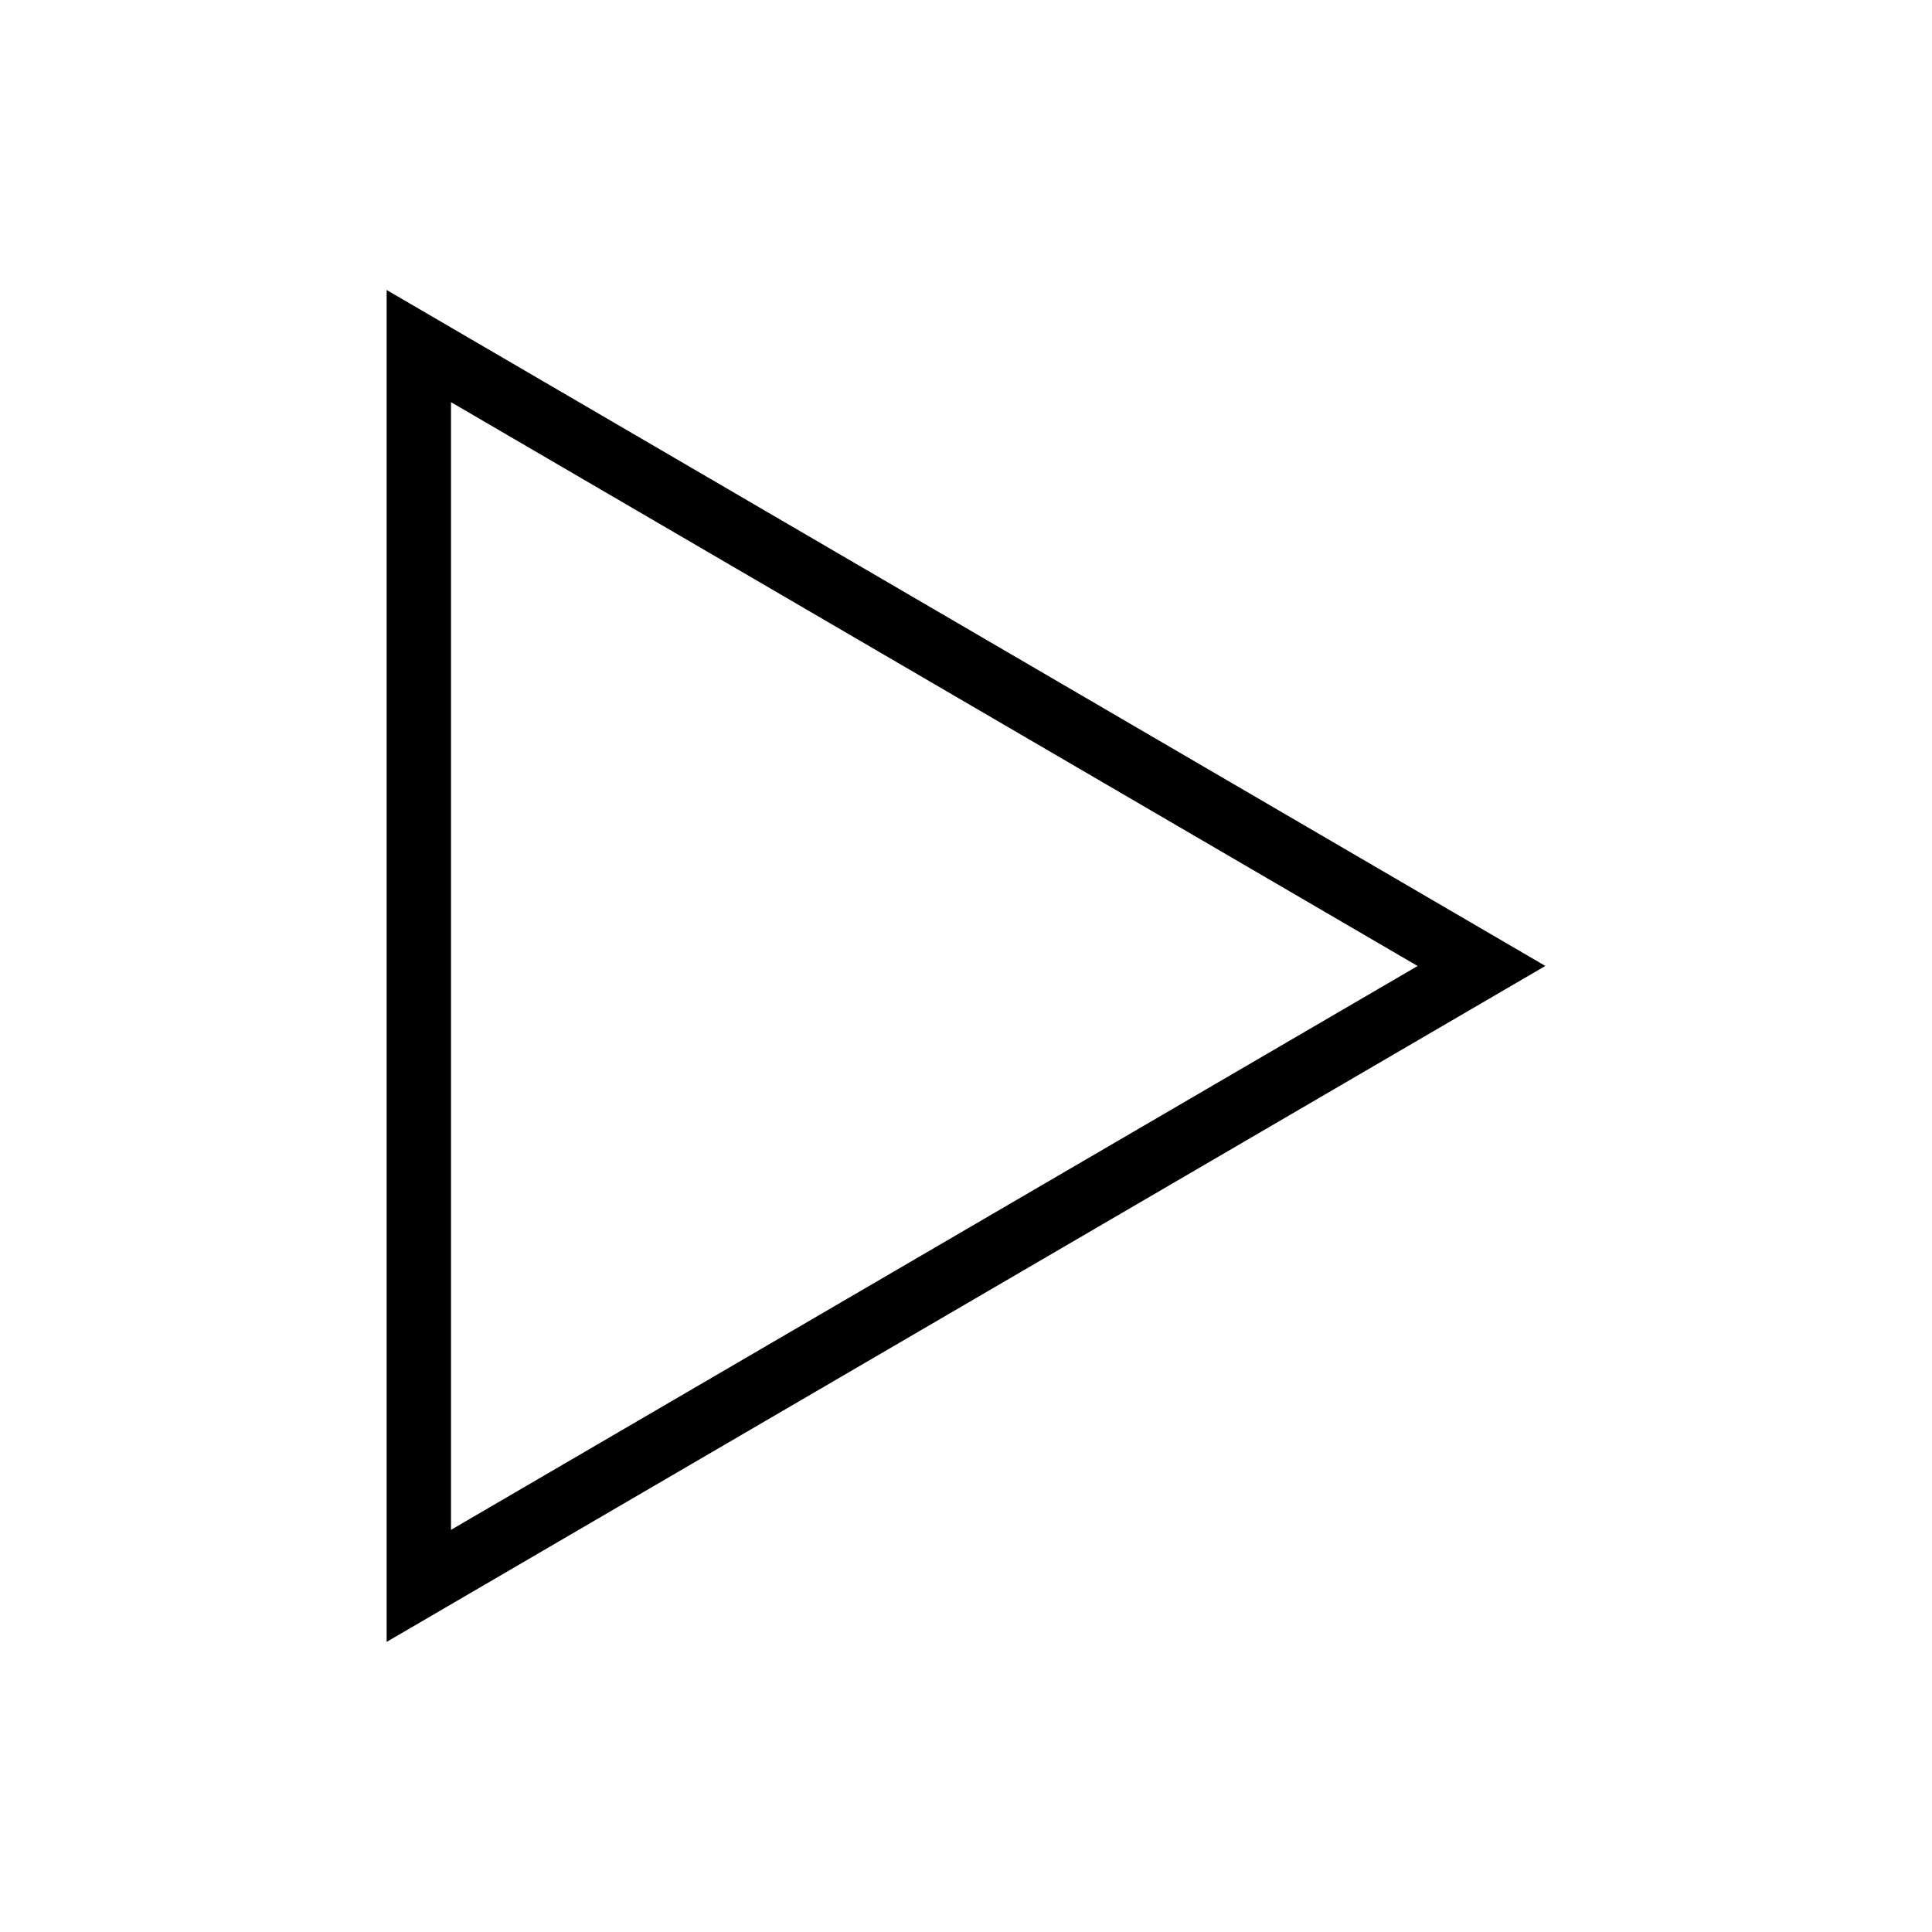
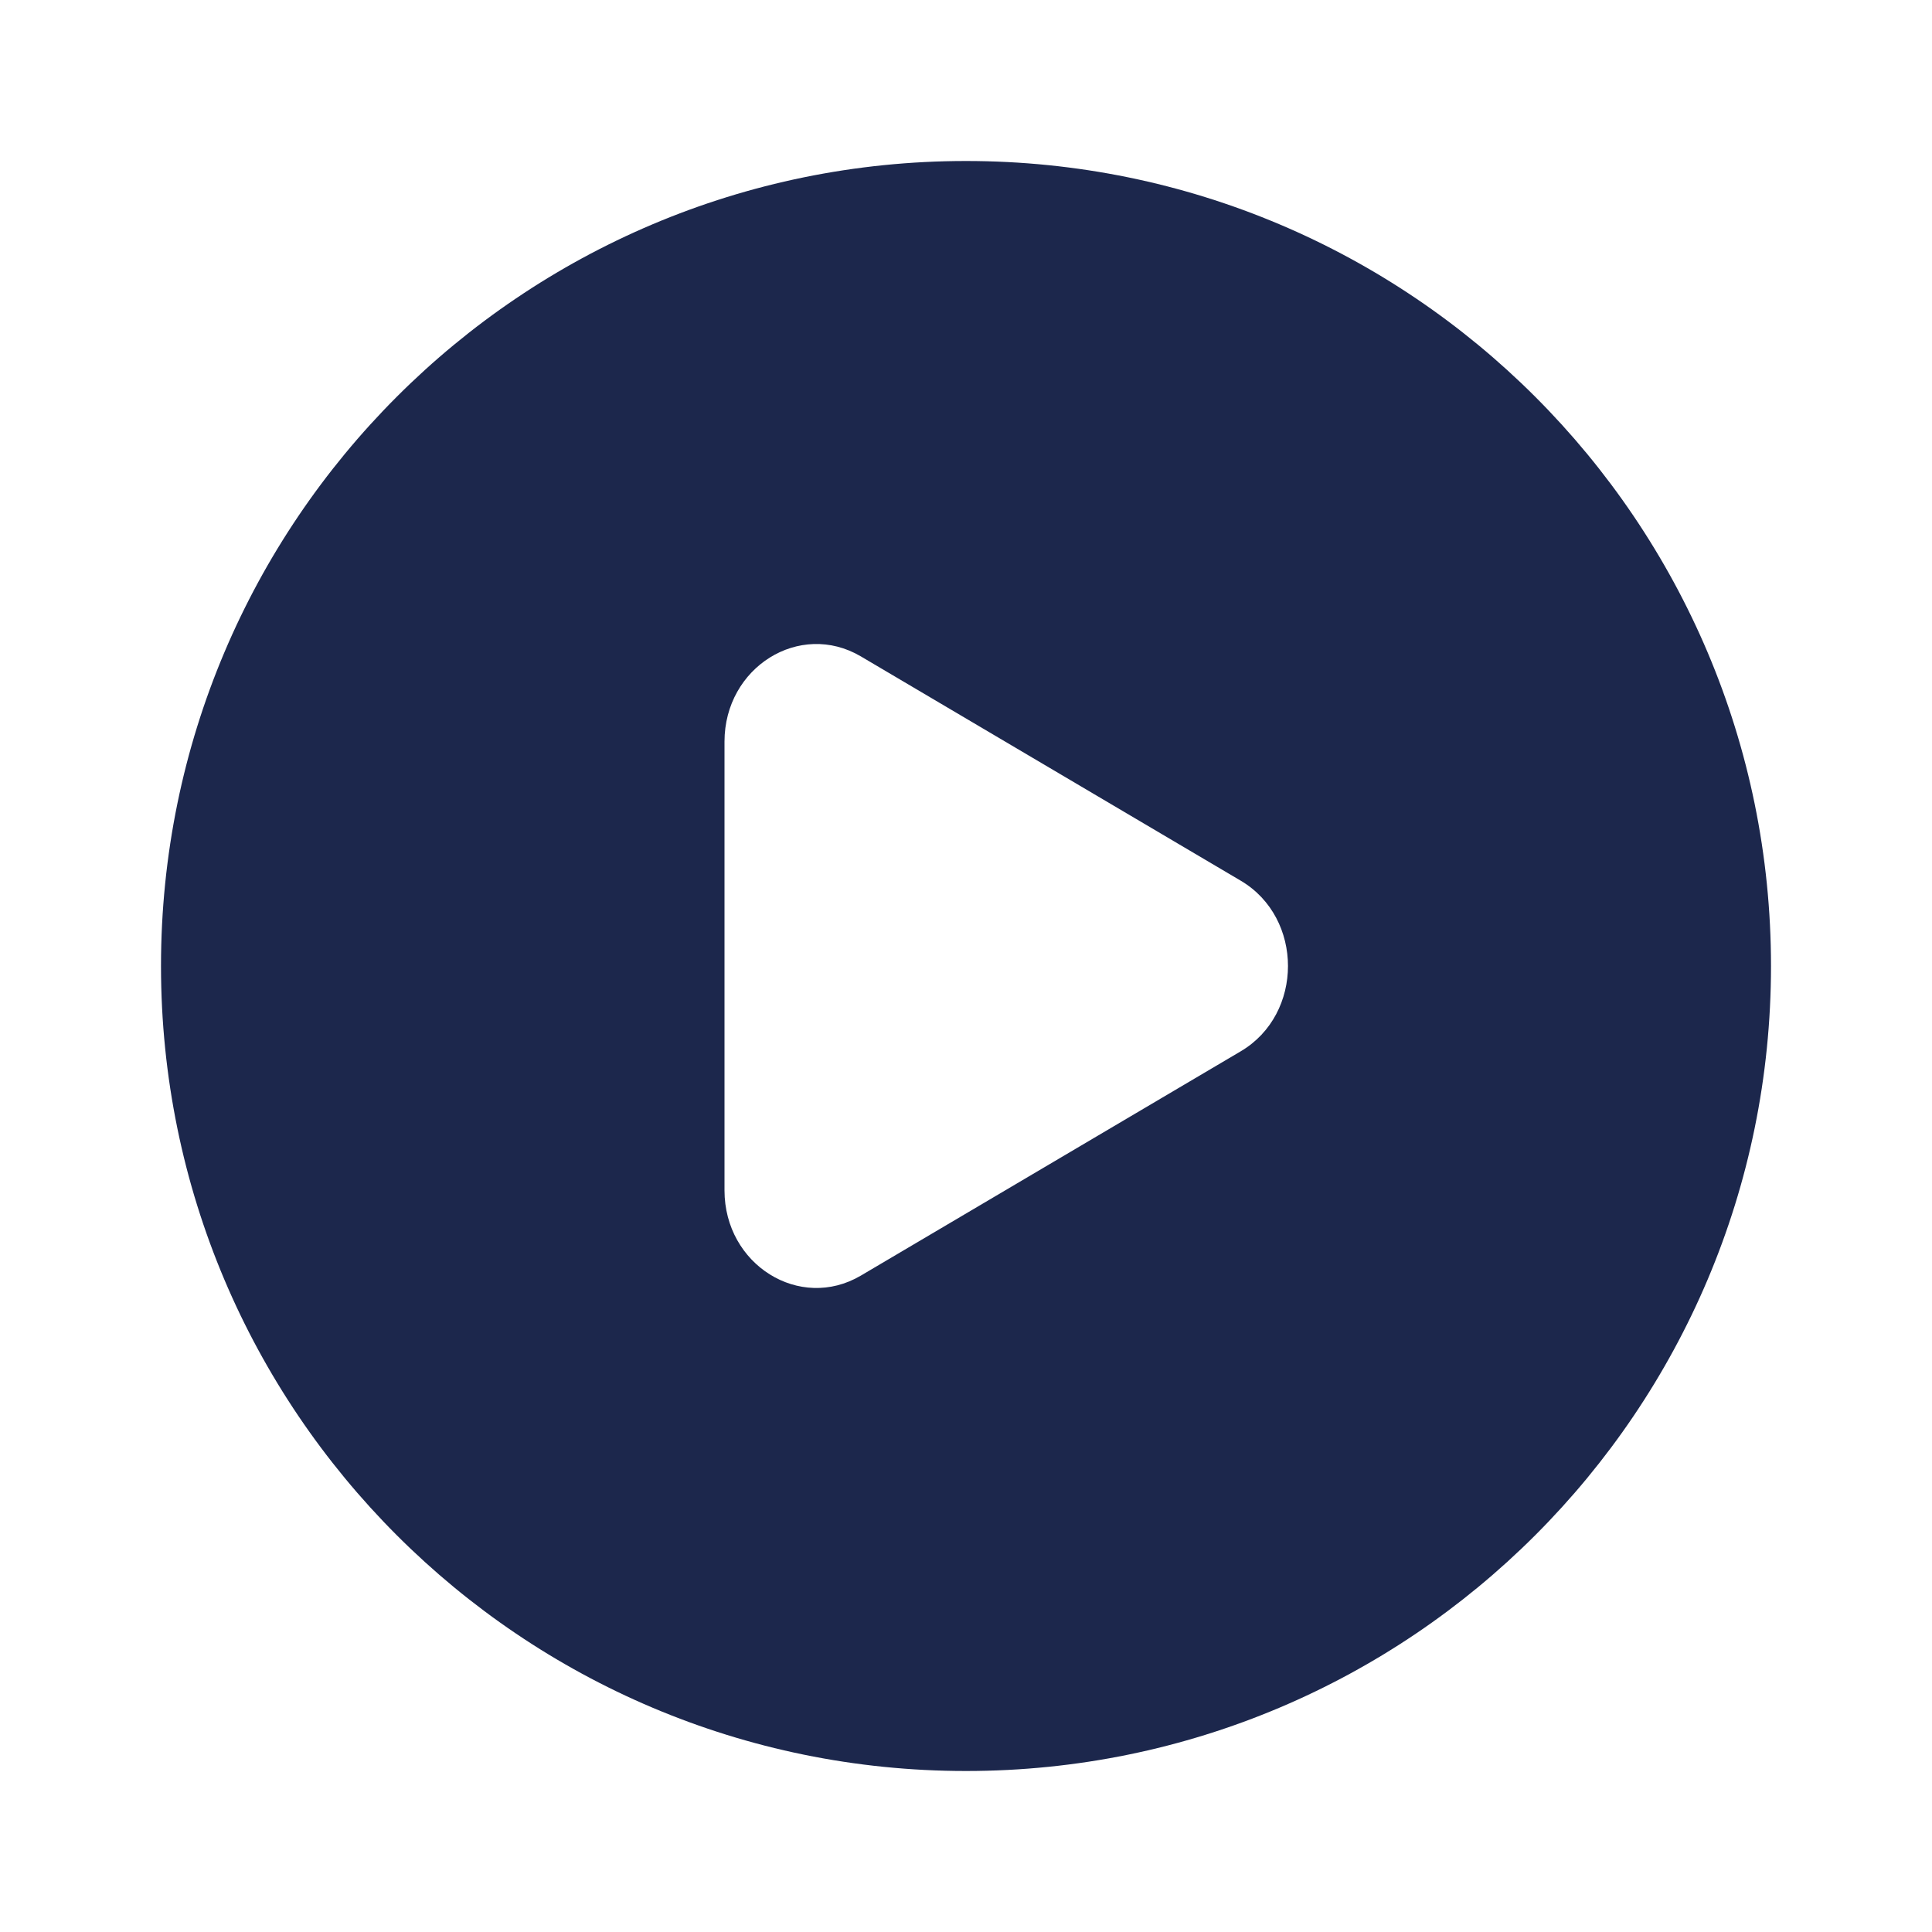
- <svg xmlns="http://www.w3.org/2000/svg" width="800px" height="800px" viewBox="0 0 32 32" version="1.1">
-   <g id="icomoon-ignore">
- </g>
-   <path d="M7.47 6.661l16.010 9.339-16.010 9.339v-18.678zM6.404 4.804v22.391l19.192-11.196-19.192-11.196z" fill="#000000">
- 
- </path>
+ <svg xmlns="http://www.w3.org/2000/svg" width="800px" height="800px" viewBox="0 0 24 24" fill="none">
+   <path fill-rule="evenodd" clip-rule="evenodd" d="M12 22C17.523 22 22 17.523 22 12C22 6.477 17.523 2 12 2C6.477 2 2 6.477 2 12C2 17.523 6.477 22 12 22ZM10.694 15.846L15.414 13.059C16.195 12.597 16.195 11.403 15.414 10.941L10.694 8.154C9.934 7.706 9 8.289 9 9.213V14.787C9 15.71 9.934 16.294 10.694 15.846Z" fill="#1C274C" />
</svg>
